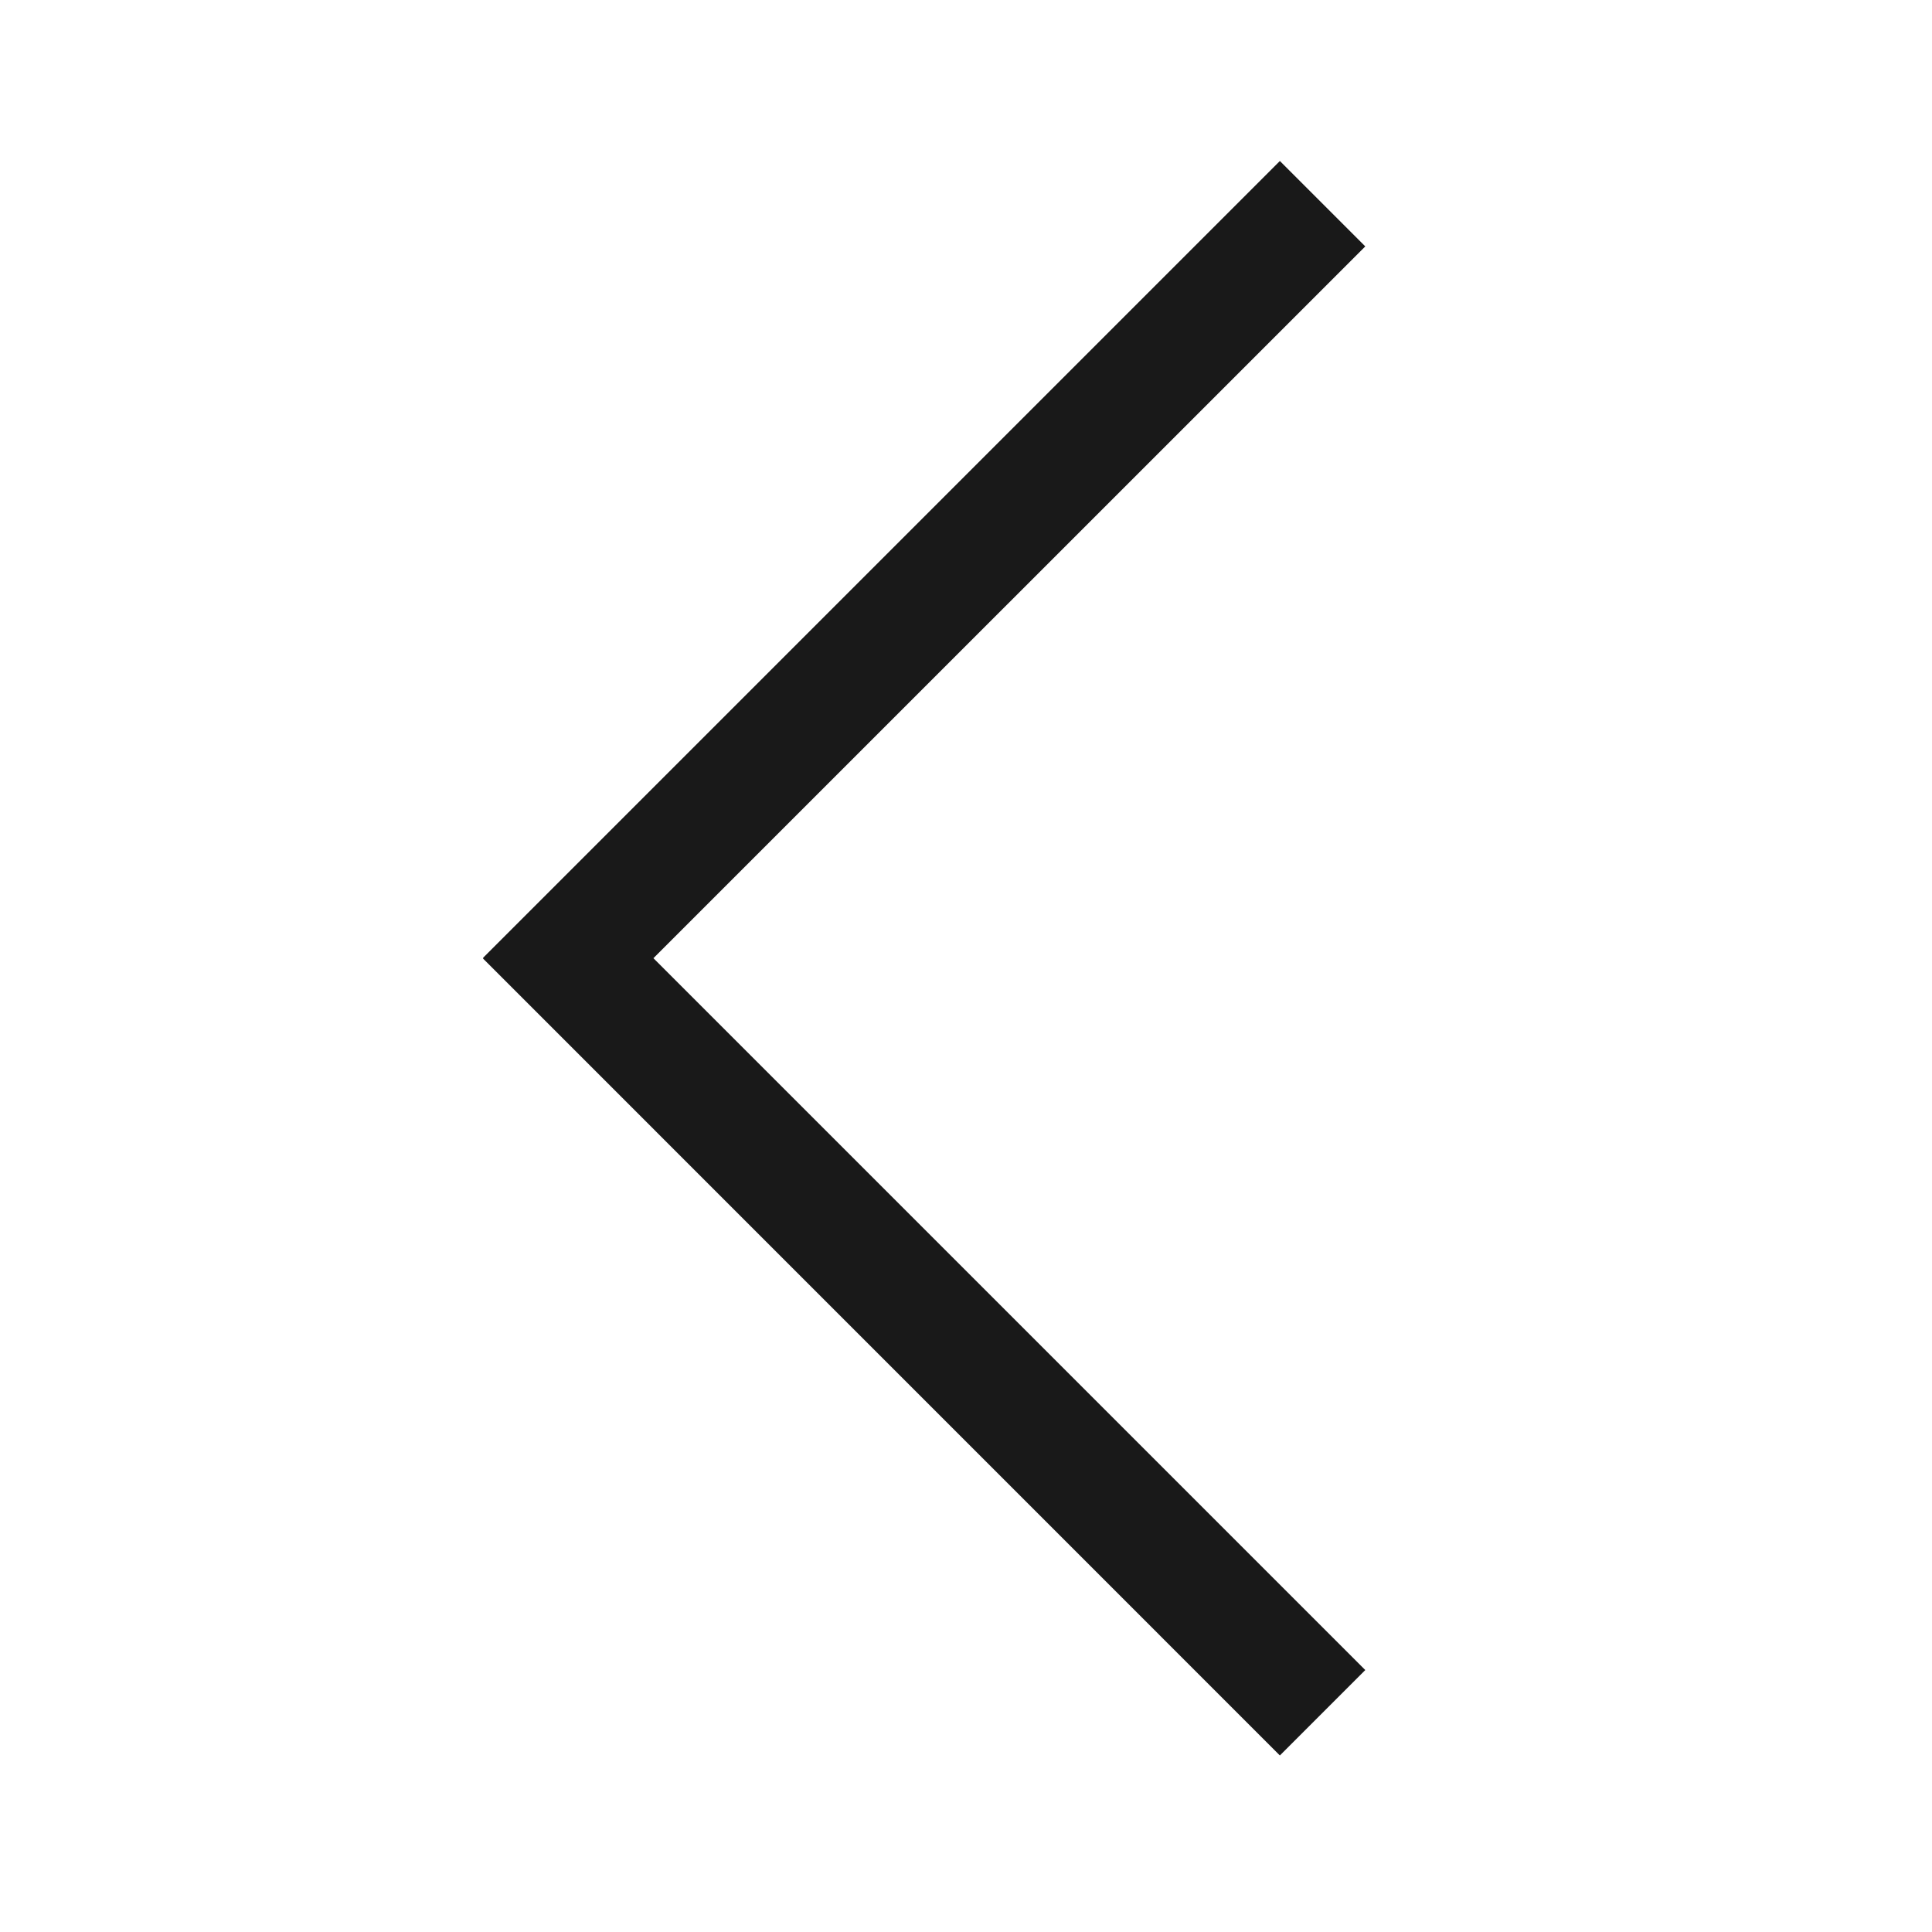
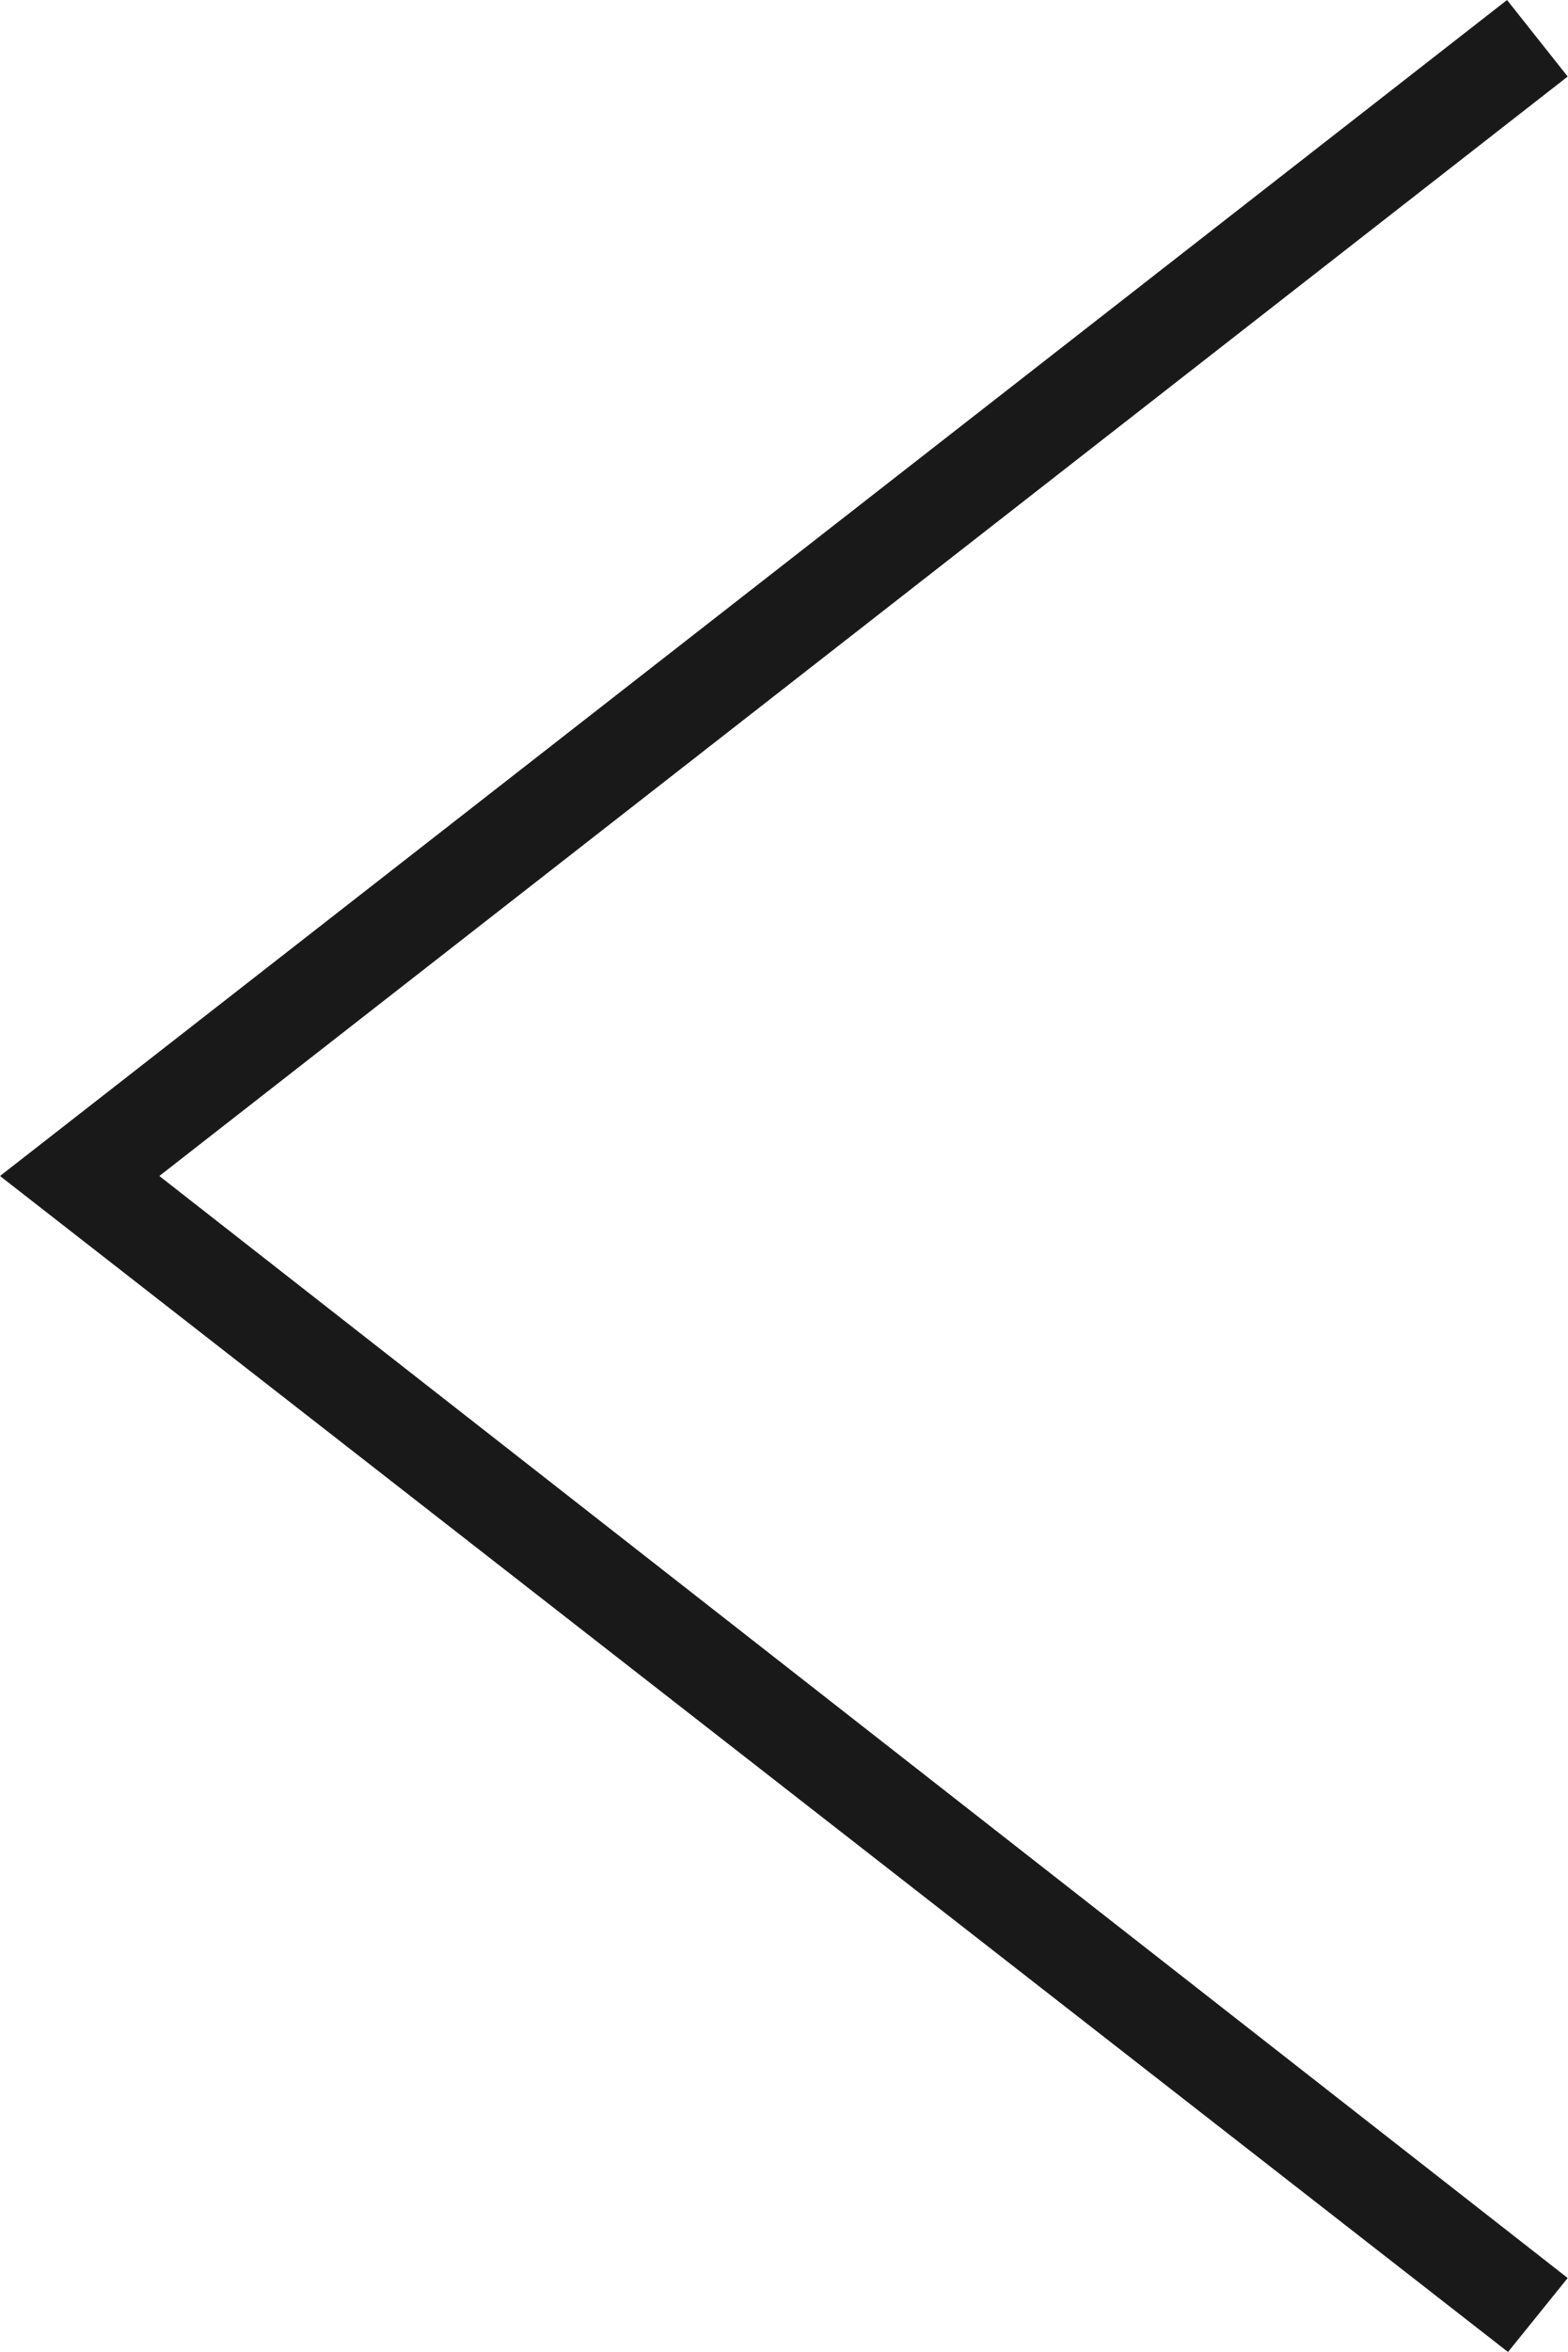
- <svg xmlns="http://www.w3.org/2000/svg" width="24px" height="24px" viewBox="0 0 24 24" version="1.1">
-   <g id="03_Template" stroke="none" stroke-width="1" fill="none" fill-rule="evenodd">
-     <g id="[MO]-Sub" transform="translate(-320, -411)" fill="#191919">
-       <g id="Group" transform="translate(300, 314)">
-         <g id="Header-/-Sub-/-Title" transform="translate(0, 81)">
-           <g id="Icon-/-Navigation-/-Back" transform="translate(20, 16)">
-             <path d="M15.899,2 L16.96,3.061 L8.117,11.903 L16.96,20.746 L15.899,21.807 L6,11.907 L6.004,11.903 L6,11.899 L15.899,2 Z" id="Combined-Shape" />
-           </g>
+ <svg xmlns="http://www.w3.org/2000/svg" width="16px" height="24px" viewBox="0 0 16 24" version="1.1">
+   <g id="MO-/-상세견적" stroke="none" stroke-width="1" fill="none" fill-rule="evenodd">
+     <g id="MO-SC-FE-CP-200-계약접수완료(은행송금)-0924" transform="translate(-20, -96)" fill="#191919">
+       <g id="Subtitle" transform="translate(0, 80)">
+         <g id="Icon/Menu/Angel-right" transform="translate(28, 28) rotate(-180) translate(-28, -28) translate(20, 16)">
+           <polygon id="Path" points="0 0.755 14.374 12 1.77635684e-15 23.219 0.619 24 16 12 0.609 0" />
        </g>
      </g>
    </g>
  </g>
</svg>
